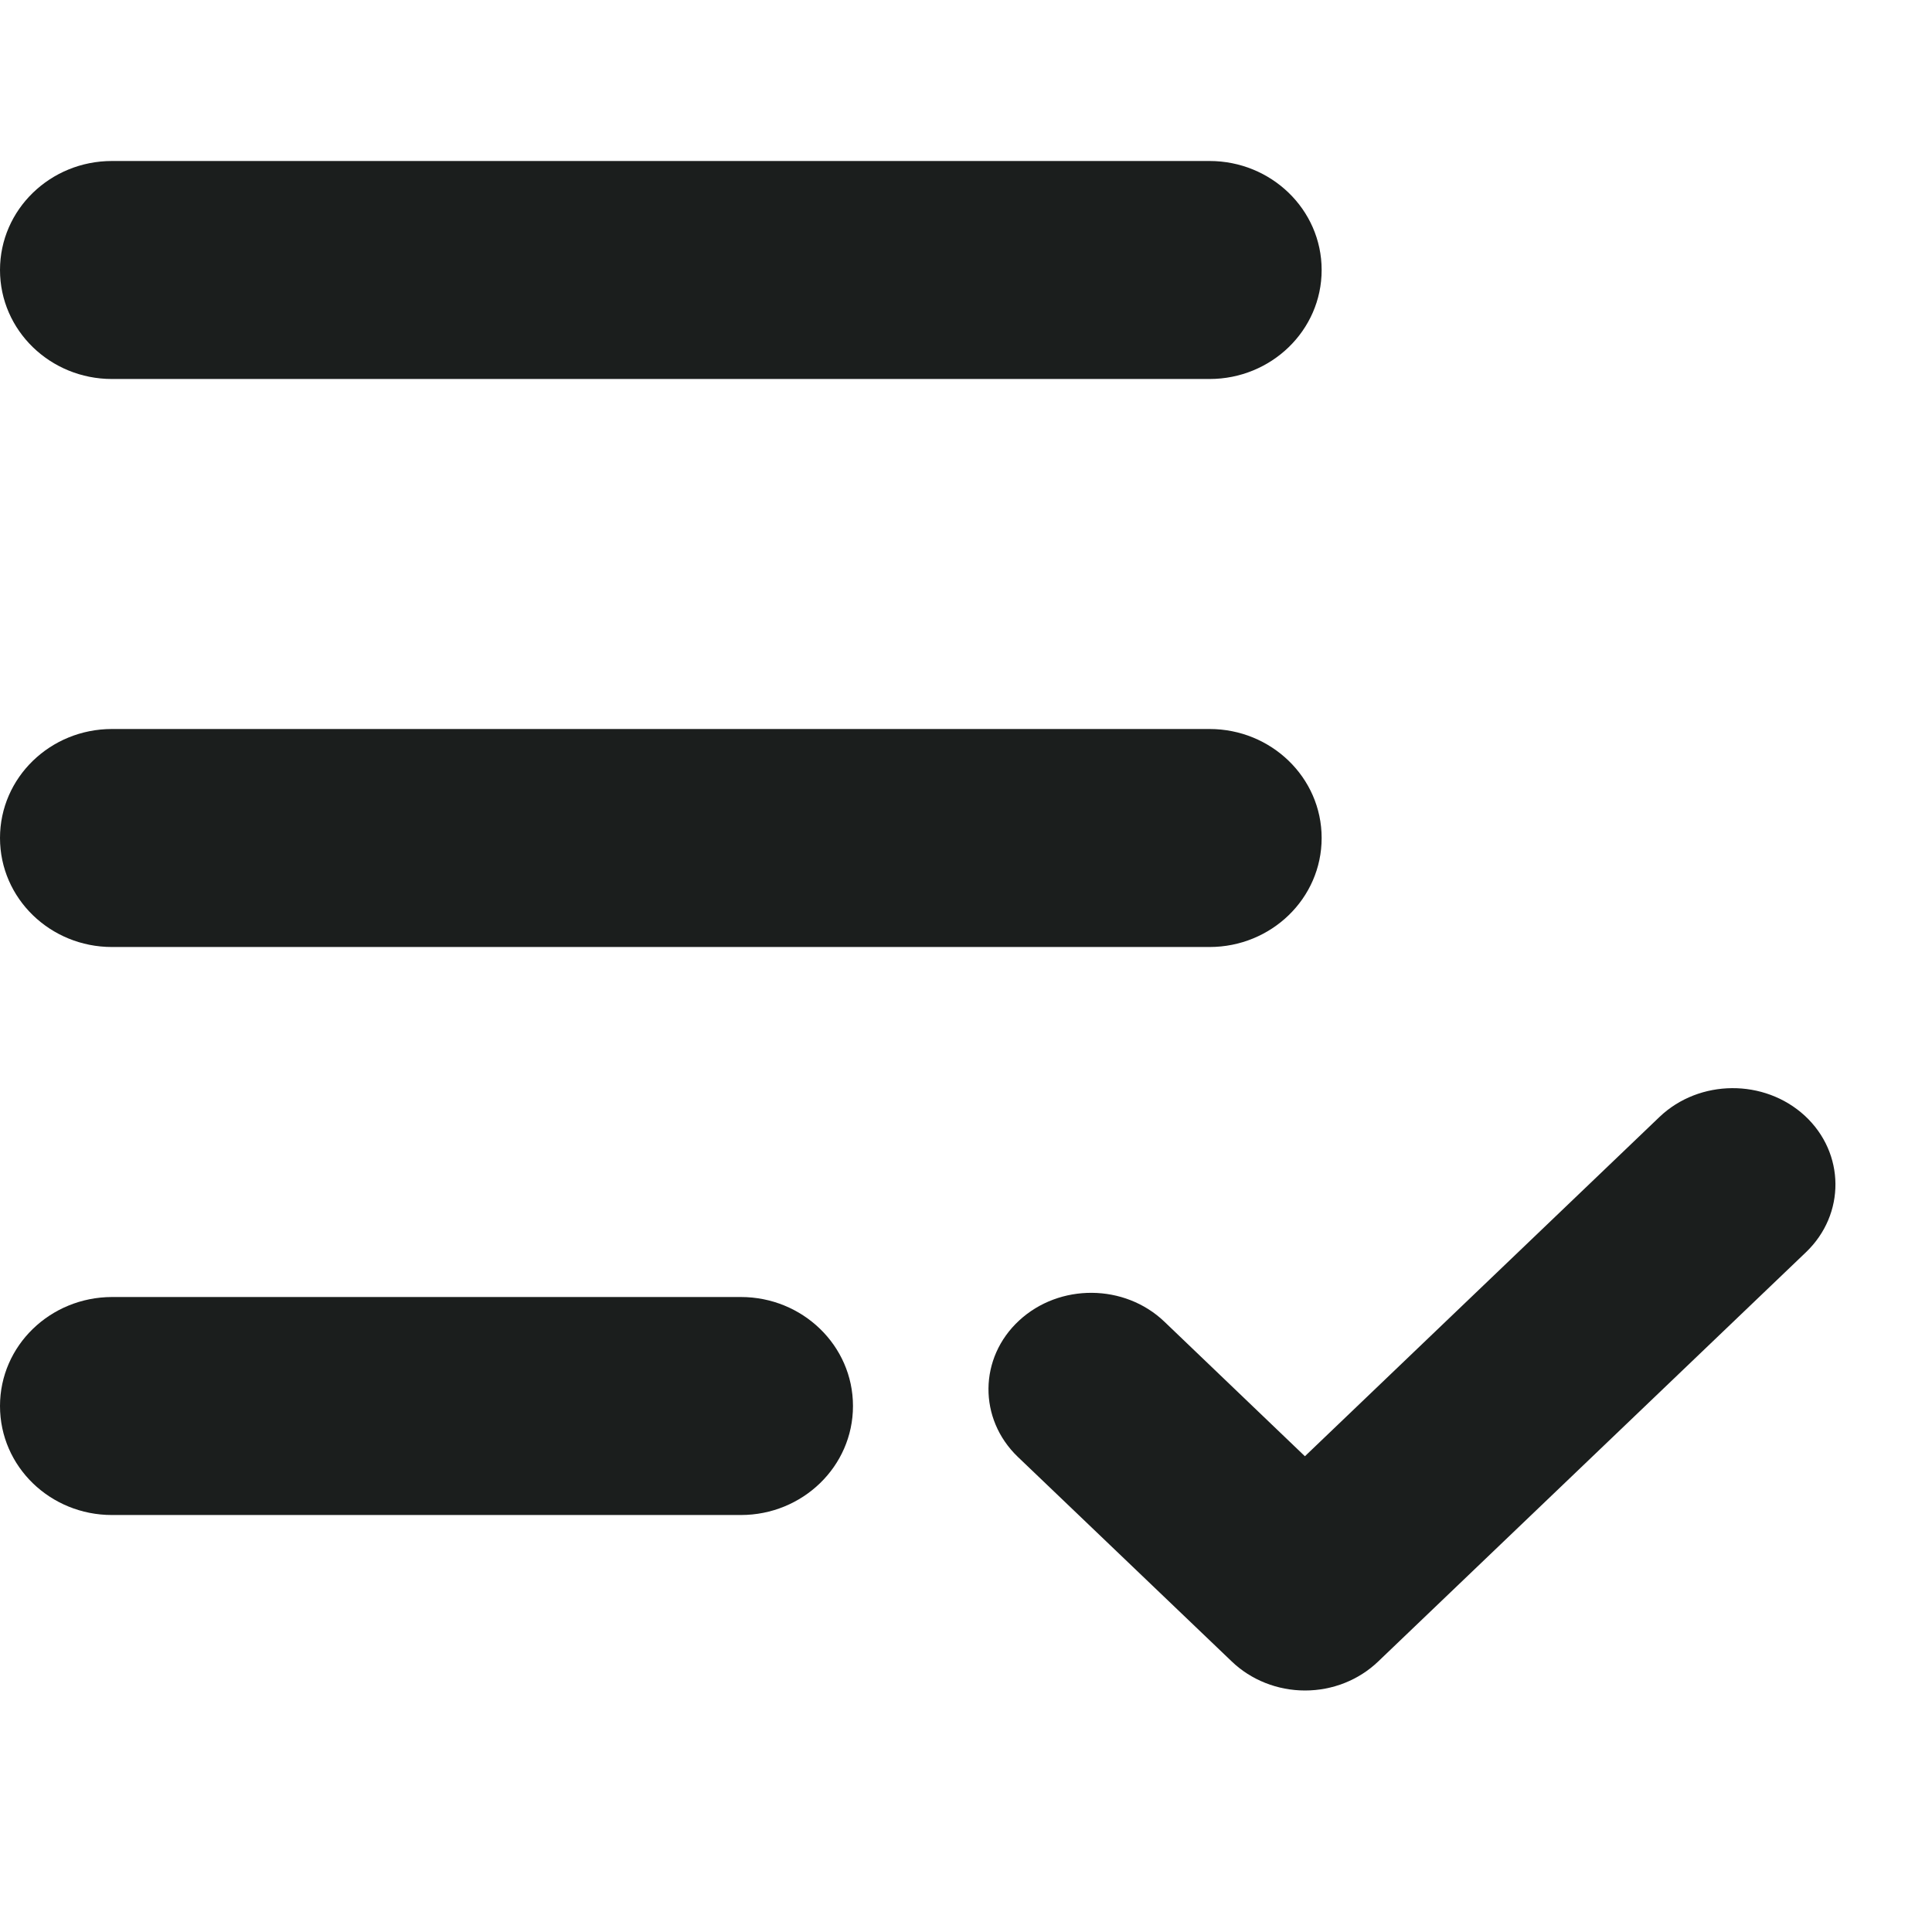
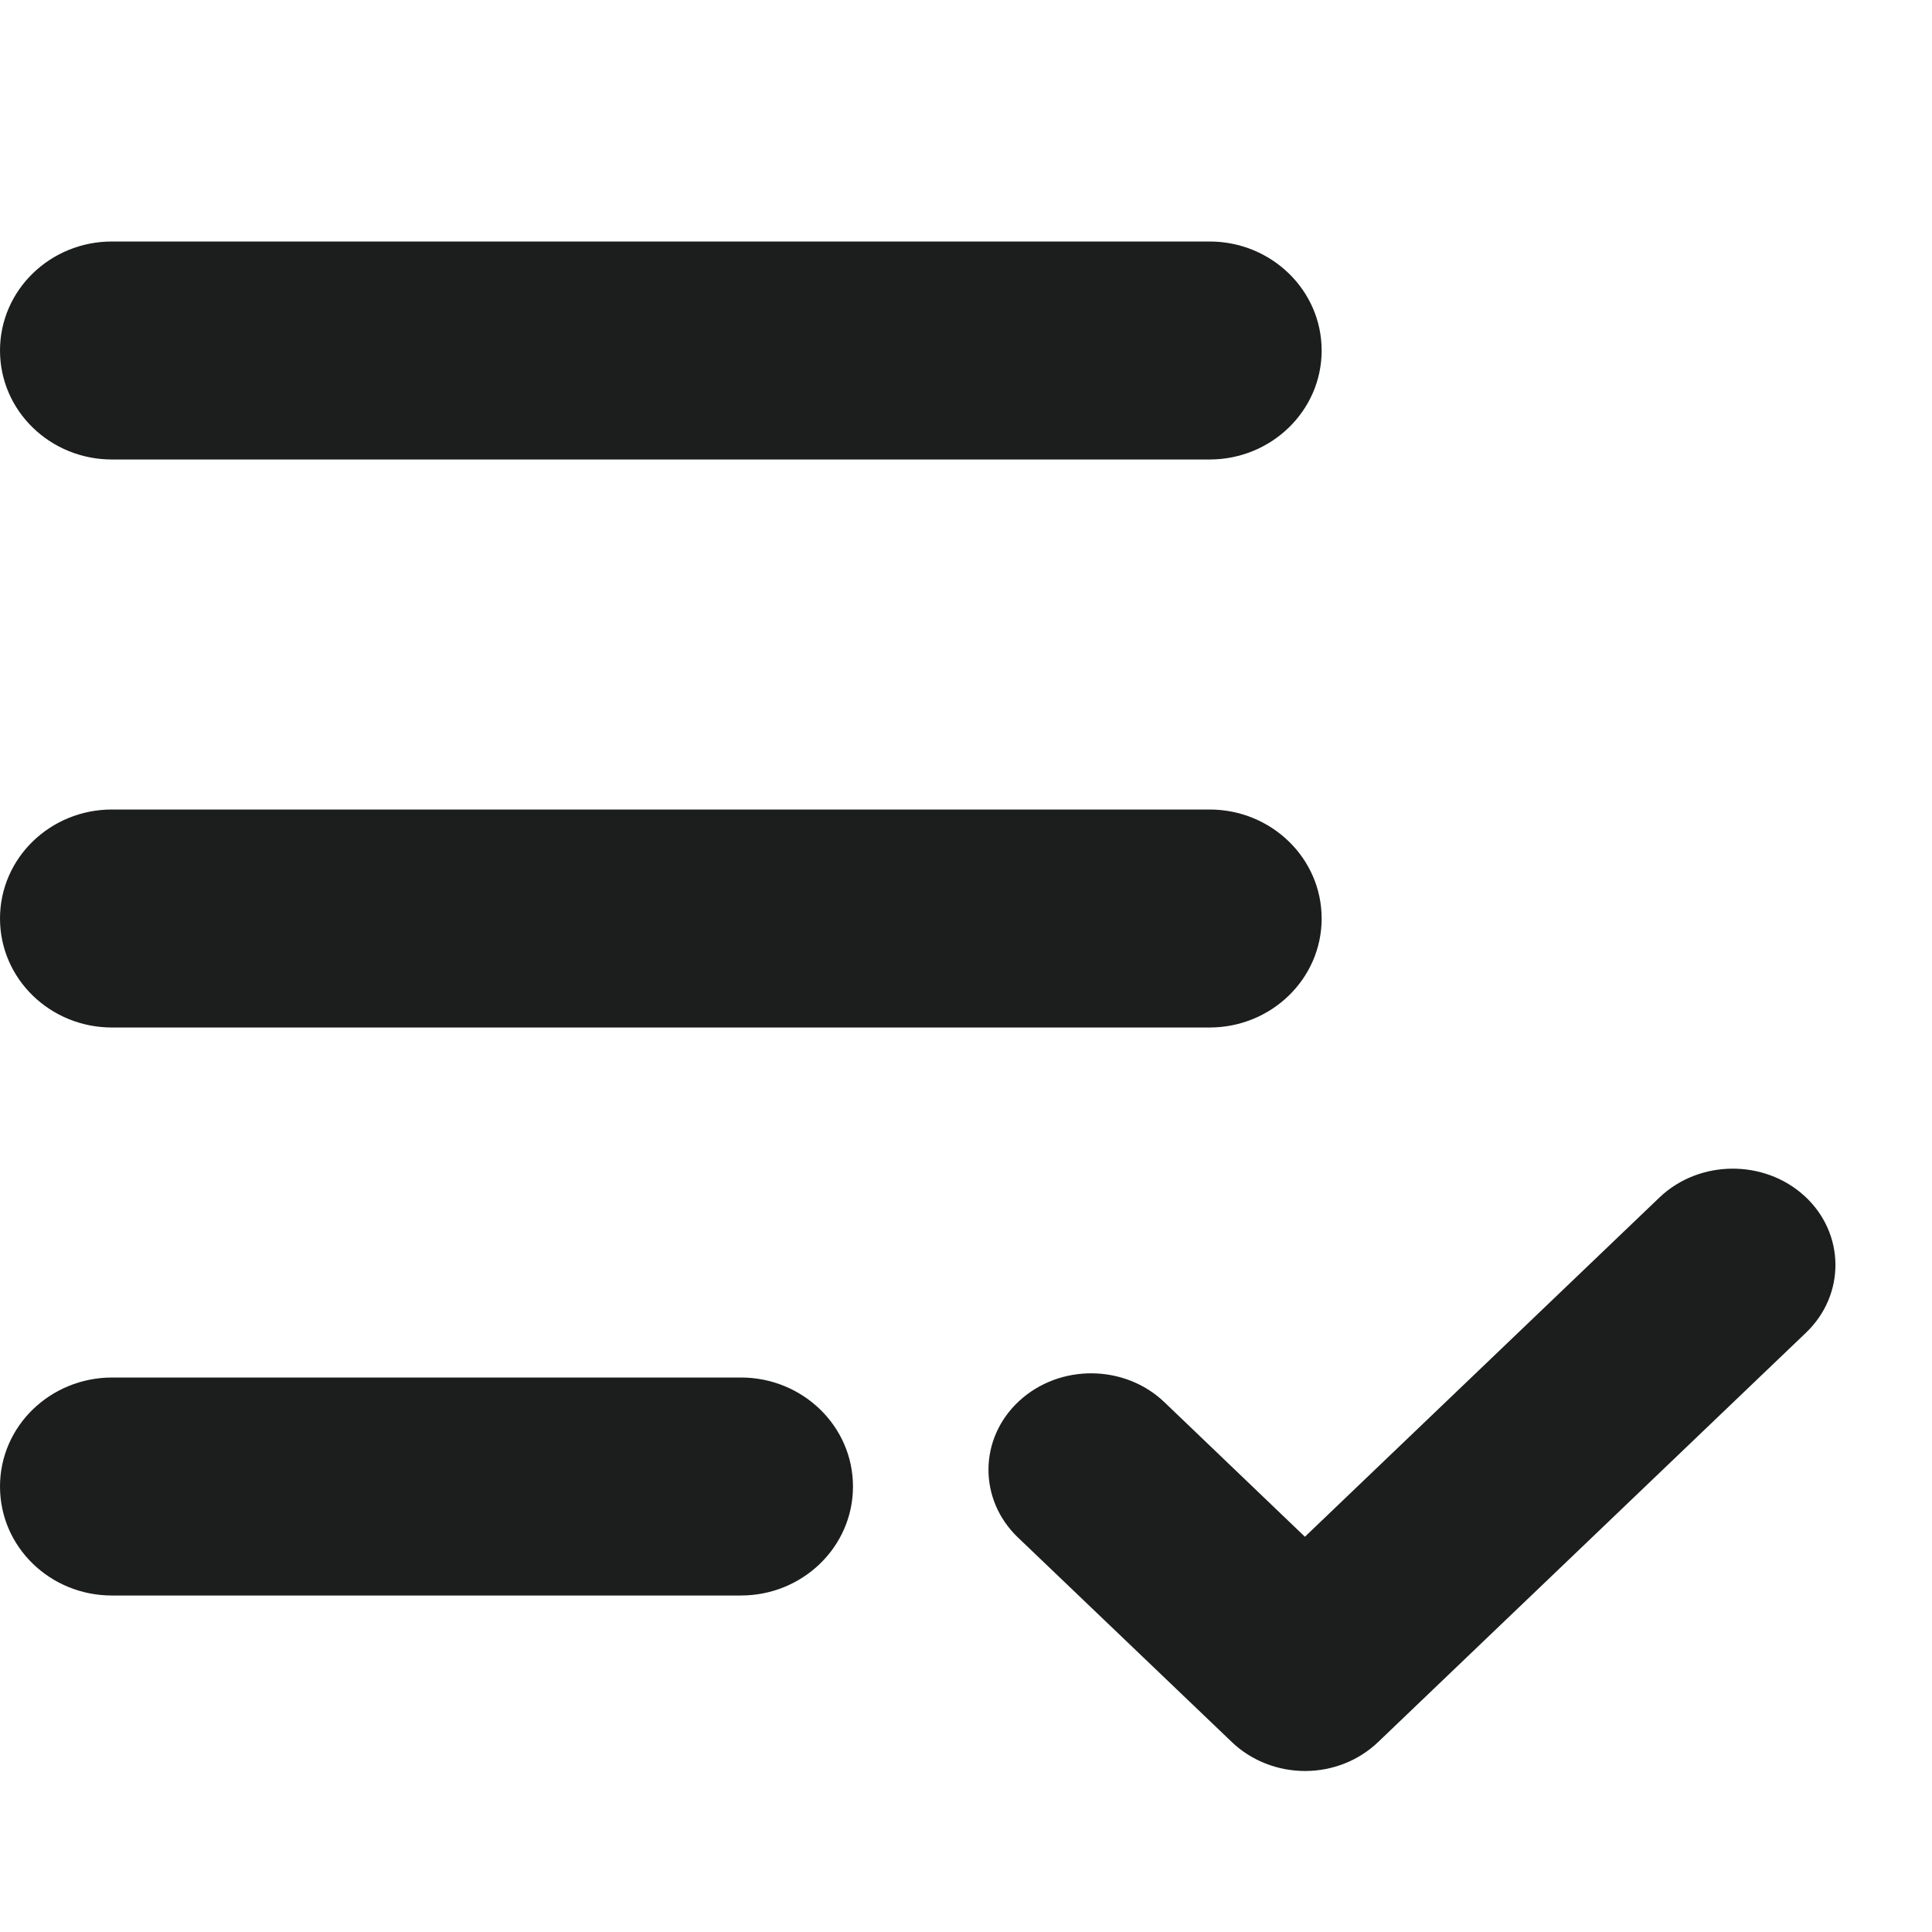
<svg xmlns="http://www.w3.org/2000/svg" width="12" height="12" viewBox="0 0 12 12" fill="none">
-   <path d="M10.308 6.937C10.555 6.702 10.959 6.699 11.21 6.93C11.461 7.162 11.464 7.542 11.217 7.778L8.56 10.32C8.44 10.435 8.277 10.5 8.106 10.5C7.935 10.5 7.771 10.435 7.651 10.32L6.322 9.049C6.076 8.813 6.079 8.434 6.33 8.202C6.581 7.97 6.985 7.973 7.232 8.209L8.105 9.045L10.308 6.937Z" fill="#1B1E1D" />
-   <path d="M0.695 2.354H7.513C7.895 2.354 8.209 2.053 8.209 1.677C8.209 1.301 7.895 1 7.513 1H0.695C0.313 1 0 1.301 0 1.677C0 2.053 0.313 2.354 0.695 2.354Z" fill="#1B1E1D" />
-   <path d="M0.695 5.882H7.513C7.895 5.882 8.209 5.581 8.209 5.205C8.209 4.829 7.895 4.528 7.513 4.528H0.695C0.313 4.528 0 4.829 0 5.205C0 5.581 0.313 5.882 0.695 5.882Z" fill="#1B1E1D" />
-   <path d="M0.695 9.41H4.602C4.984 9.41 5.298 9.109 5.298 8.733C5.298 8.357 4.984 8.056 4.602 8.056H0.695C0.313 8.057 0 8.357 0 8.733C0 9.11 0.313 9.41 0.695 9.41Z" fill="#1B1E1D" />
+   <path d="M10.308 7.437C10.555 7.202 10.959 7.199 11.21 7.43C11.461 7.662 11.464 8.042 11.217 8.278L8.56 10.82C8.44 10.935 8.277 11 8.106 11C7.935 11 7.771 10.935 7.651 10.82L6.322 9.549C6.076 9.313 6.079 8.934 6.33 8.702C6.581 8.47 6.985 8.473 7.232 8.709L8.105 9.545L10.308 7.437Z" fill="#1B1E1D" />
+   <path d="M0.695 2.854H7.513C7.895 2.854 8.209 2.553 8.209 2.177C8.209 1.801 7.895 1.5 7.513 1.5H0.695C0.313 1.5 0 1.801 0 2.177C0 2.553 0.313 2.854 0.695 2.854Z" fill="#1B1E1D" />
+   <path d="M0.695 6.382H7.513C7.895 6.382 8.209 6.081 8.209 5.705C8.209 5.329 7.895 5.028 7.513 5.028H0.695C0.313 5.028 0 5.329 0 5.705C0 6.081 0.313 6.382 0.695 6.382Z" fill="#1B1E1D" />
+   <path d="M0.695 9.91H4.602C4.984 9.91 5.298 9.609 5.298 9.233C5.298 8.857 4.984 8.556 4.602 8.556H0.695C0.313 8.557 0 8.857 0 9.233C0 9.61 0.313 9.91 0.695 9.91Z" fill="#1B1E1D" />
</svg>
